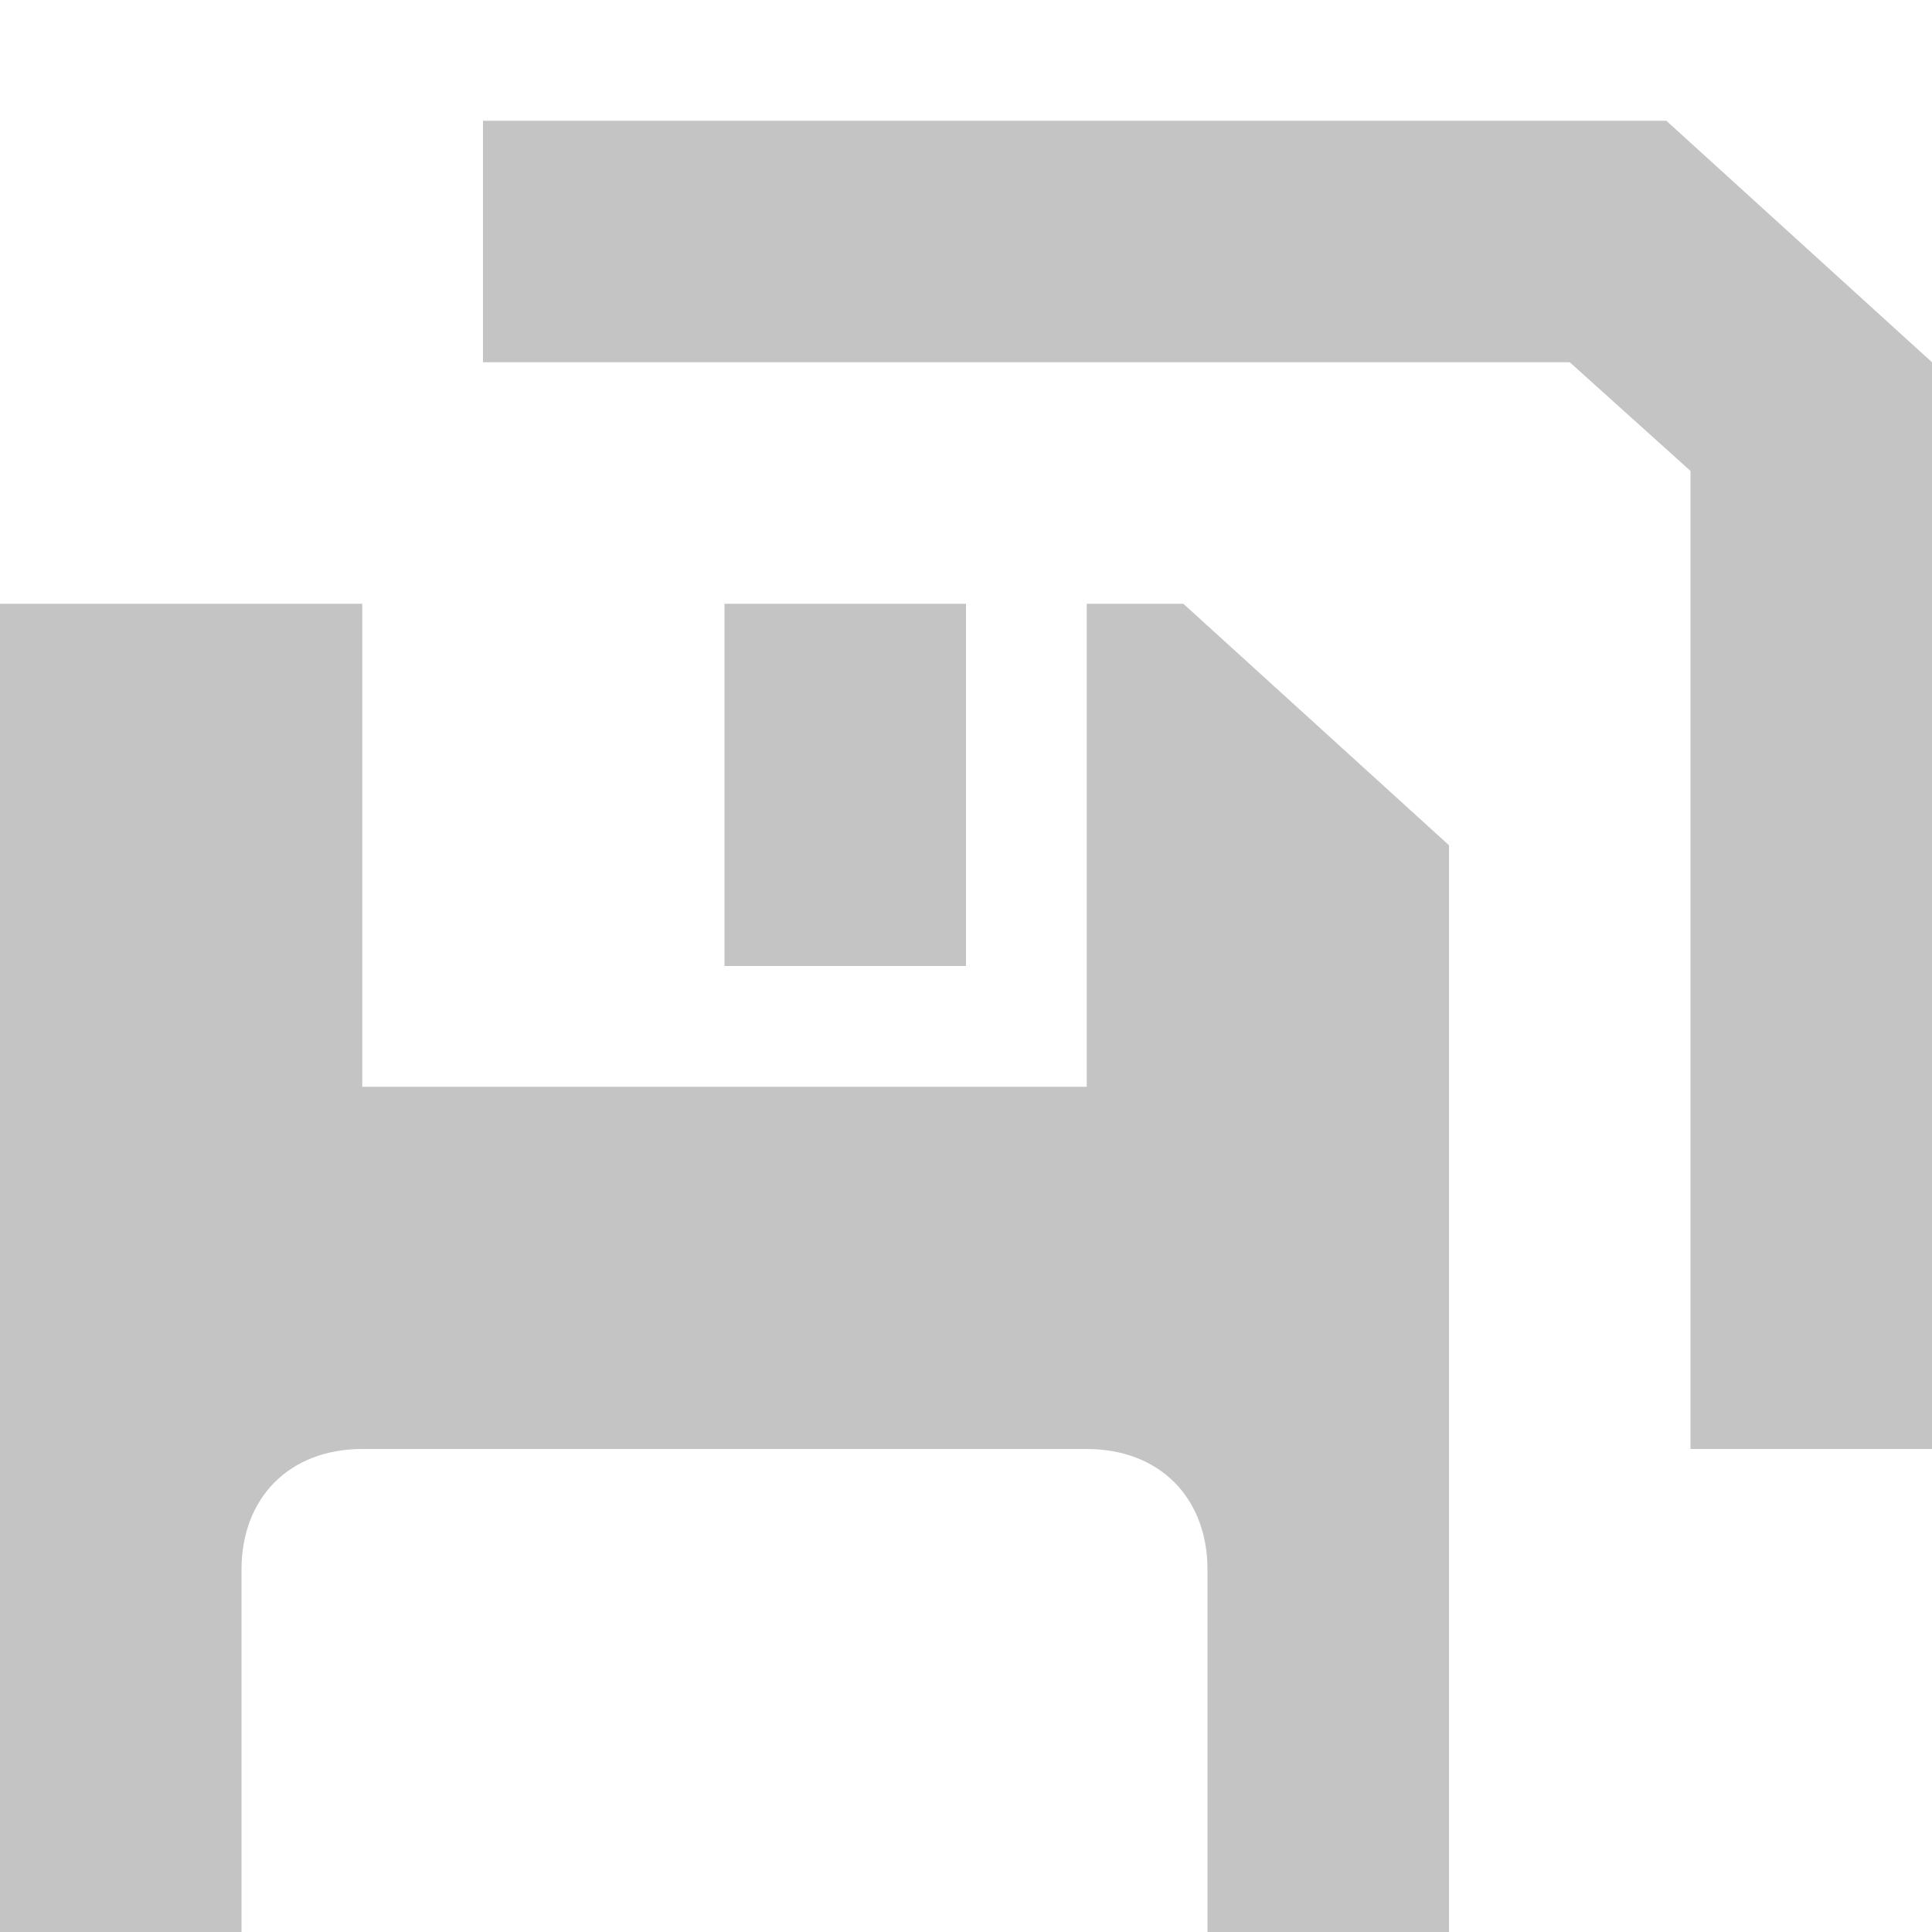
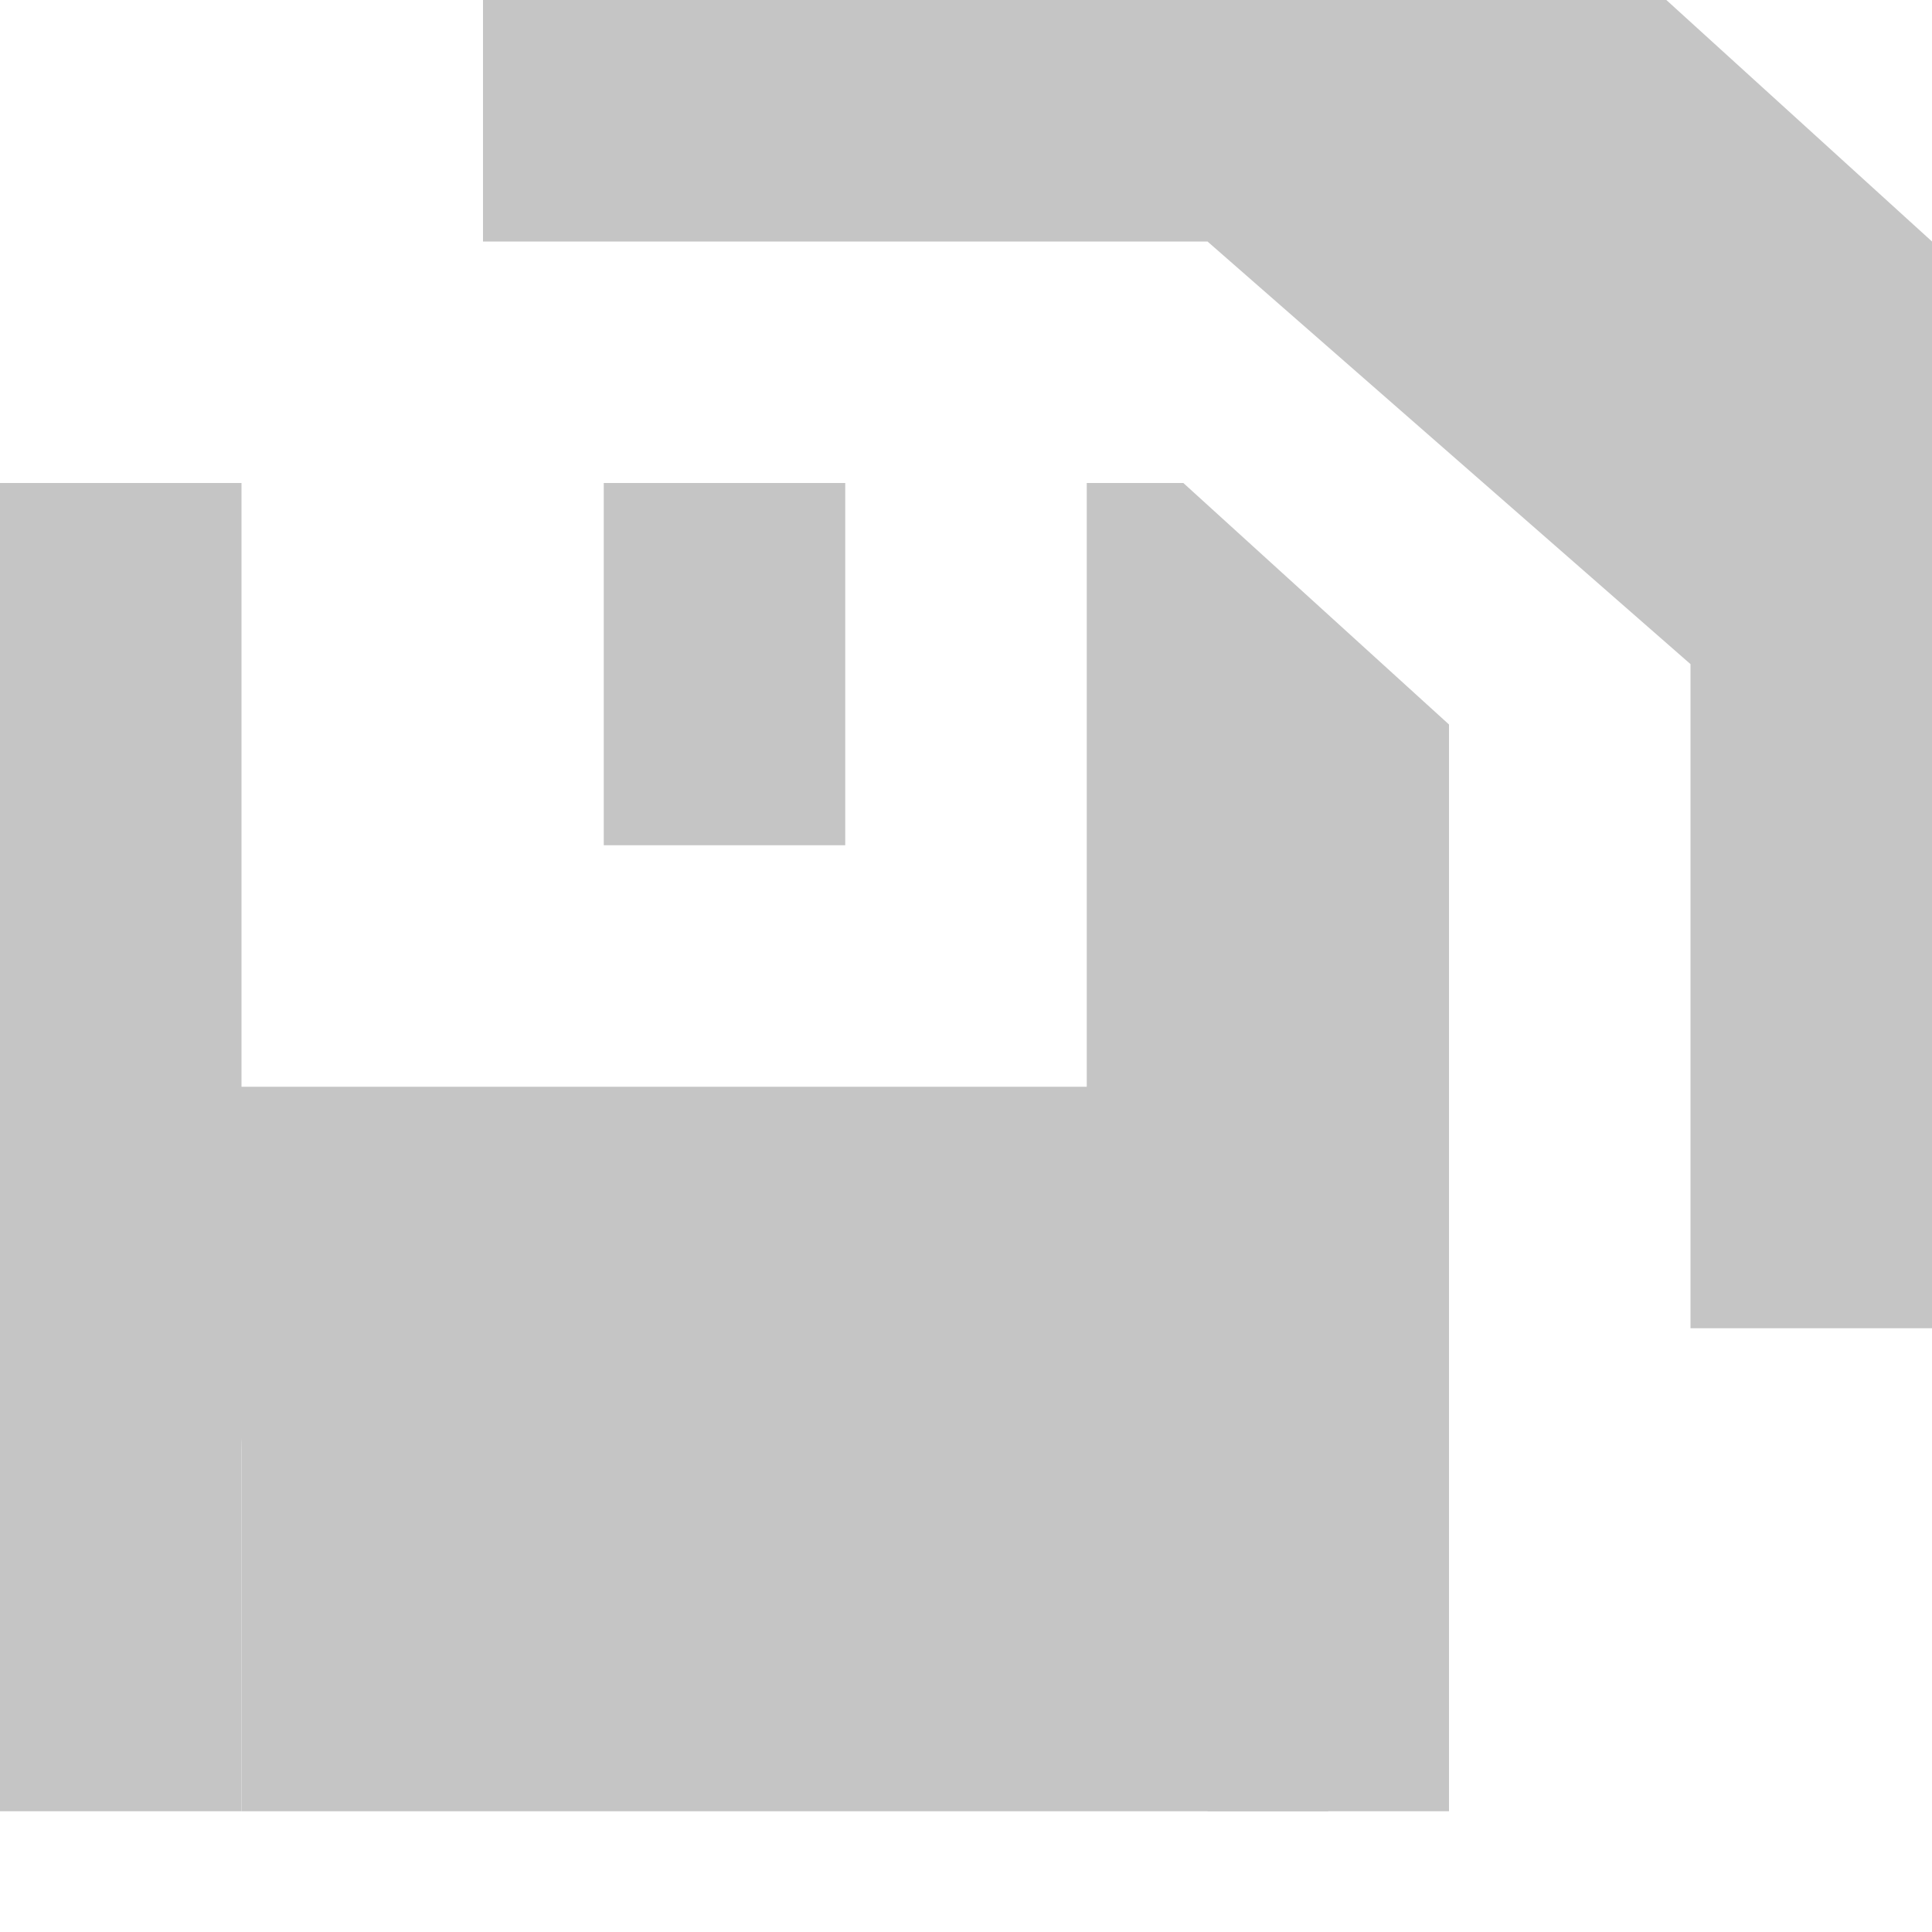
<svg xmlns="http://www.w3.org/2000/svg" width="16" height="16" viewBox="0 0 16 16" fill="none">
-   <path fill-rule="evenodd" clip-rule="evenodd" d="M6 3H13L14 3.9V10V12H16V10V3L13.8 1H6H4V3H6ZM9.8 5H9V9H3V5H0V16H2V13C2 12.4 2.4 12 3 12H9C9.6 12 10 12.4 10 13V16H12V7L9.8 5ZM6 5H8V8H6V5Z" fill="#C4C4C4" />
+   <path fill-rule="evenodd" clip-rule="evenodd" d="M6 2H10L14 5.5V9V11H16V9V2L13.8 0H6H4V2H6ZM9.8 4H9V9H2V4H0V15H2V12C2 11.4 2.4 11 3 11H9C9.6 11 10 11.4 10 12V15H12V6L9.8 4ZM5 7V4H7V7H5Z" fill="#C5C5C5" />
+   <rect x="2" y="10" width="9" height="5" fill="#C5C5C5" />
</svg>
